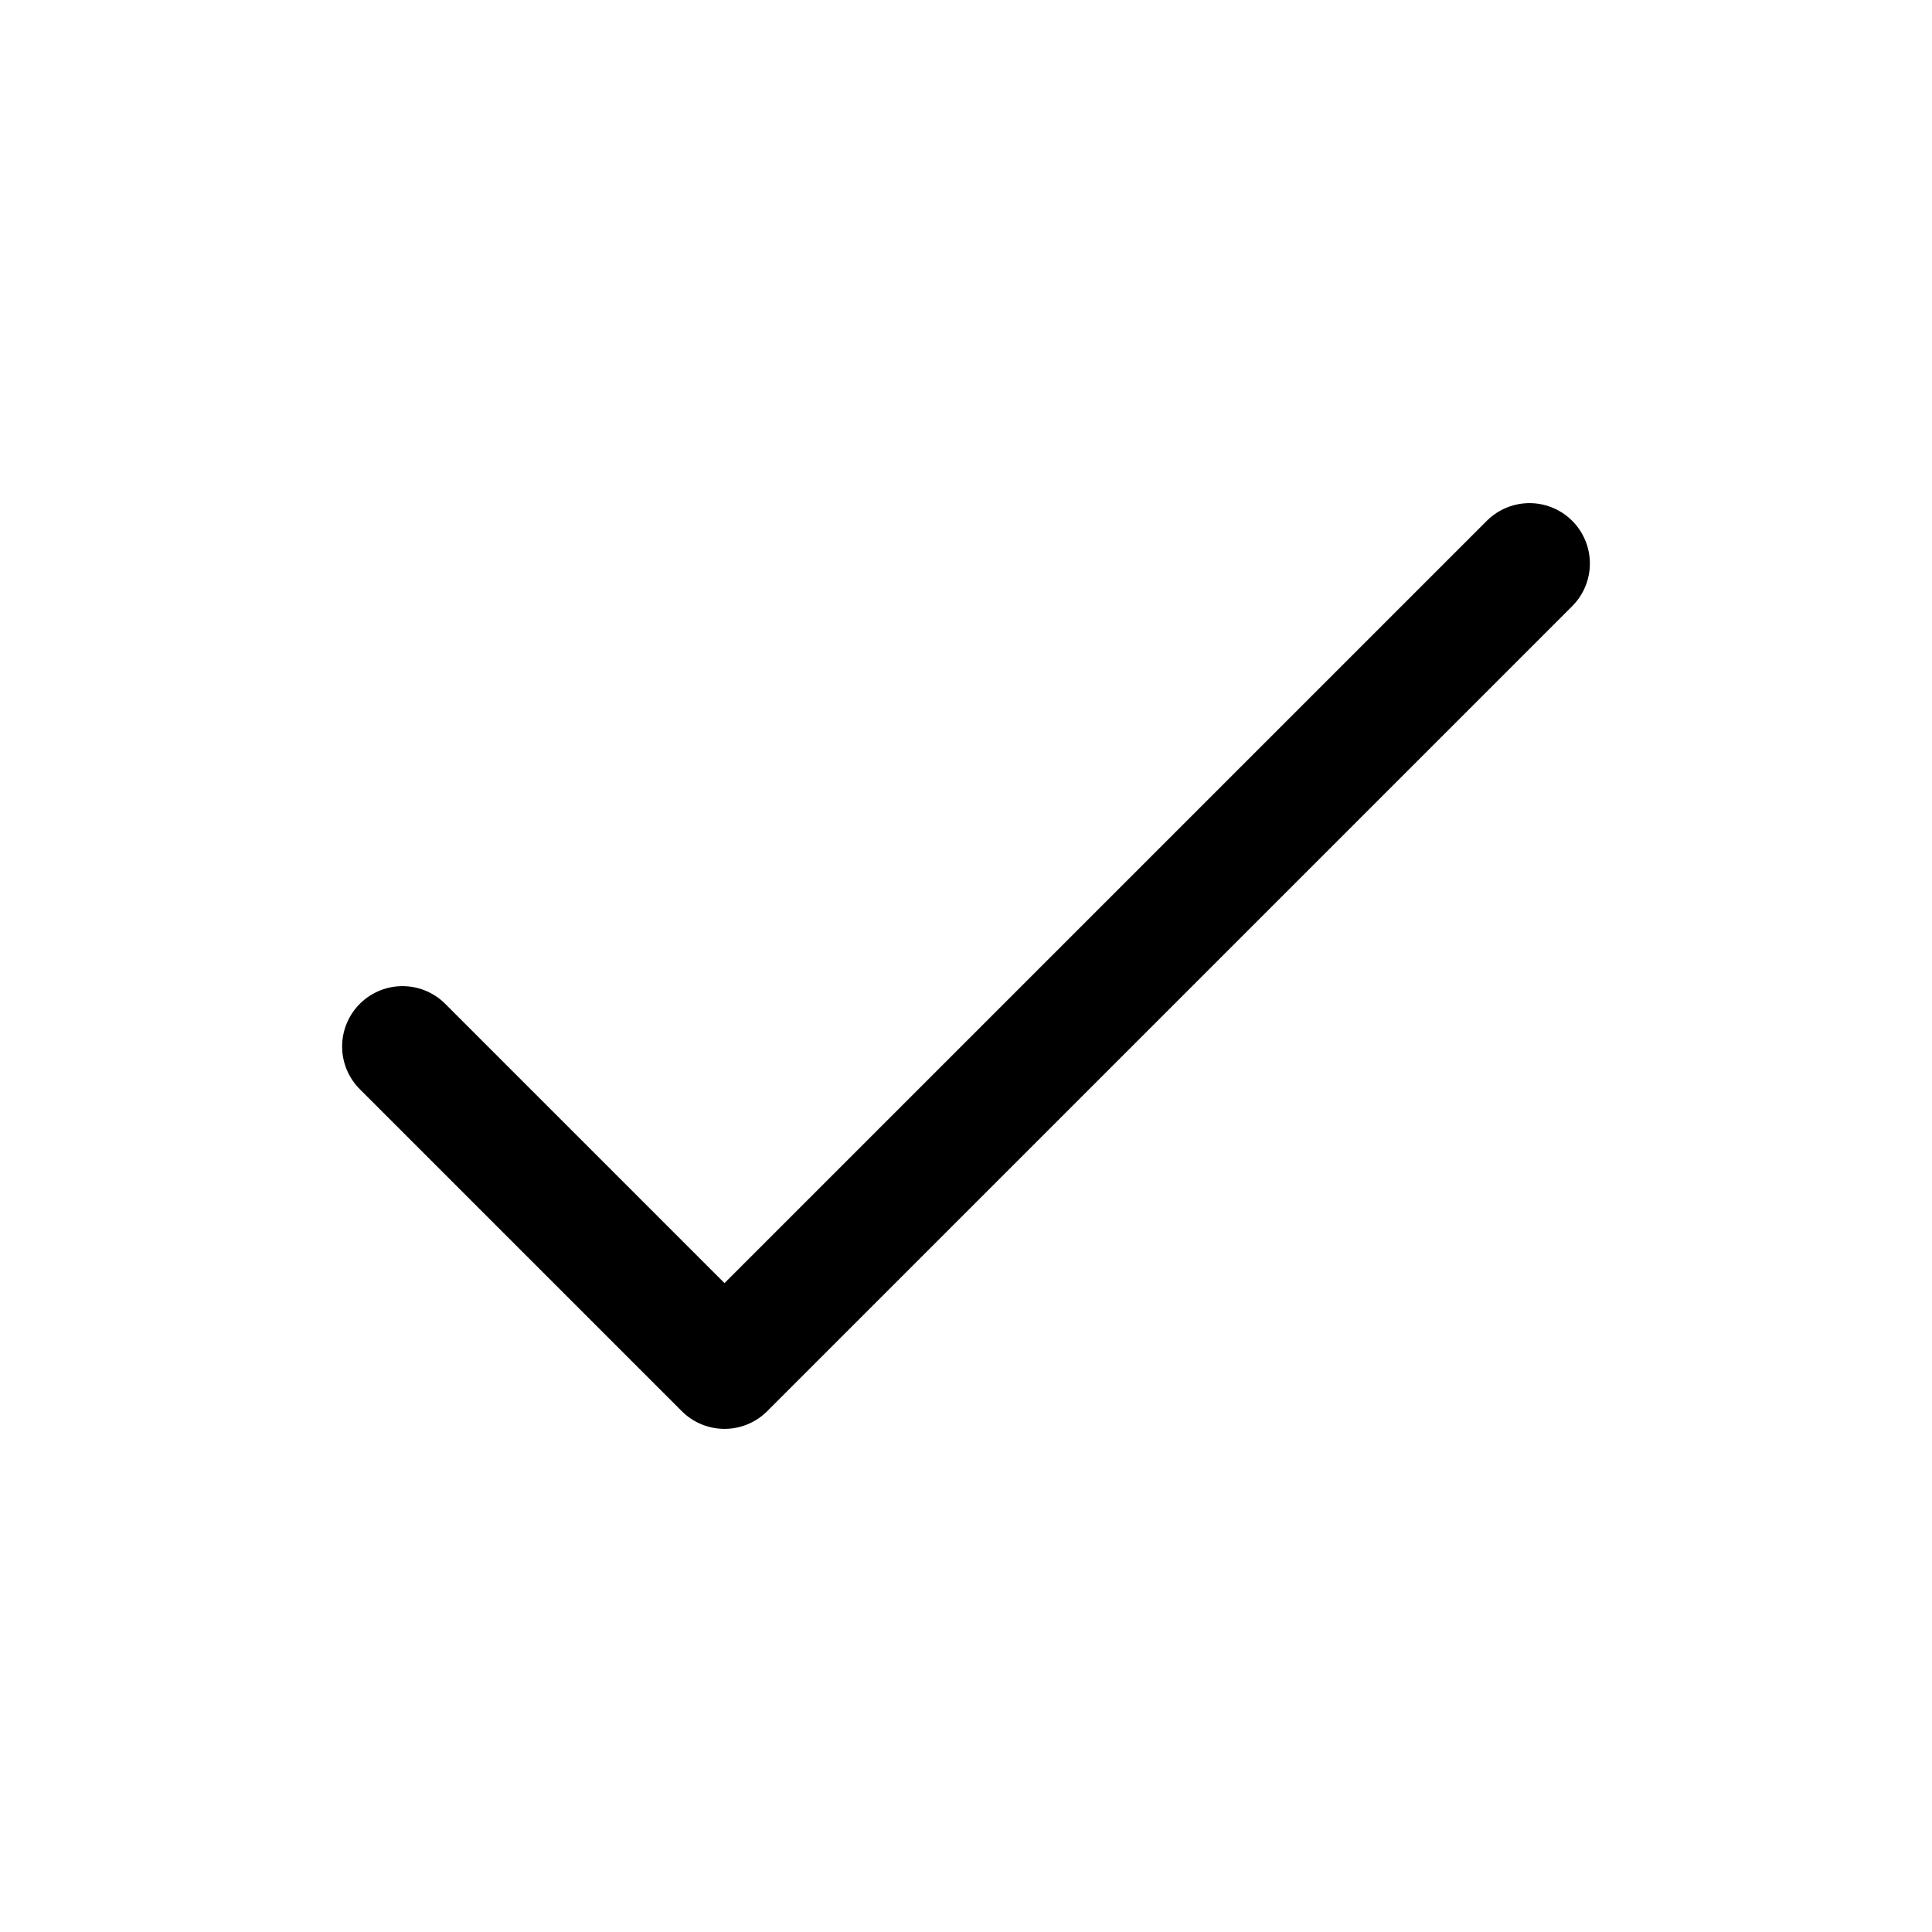
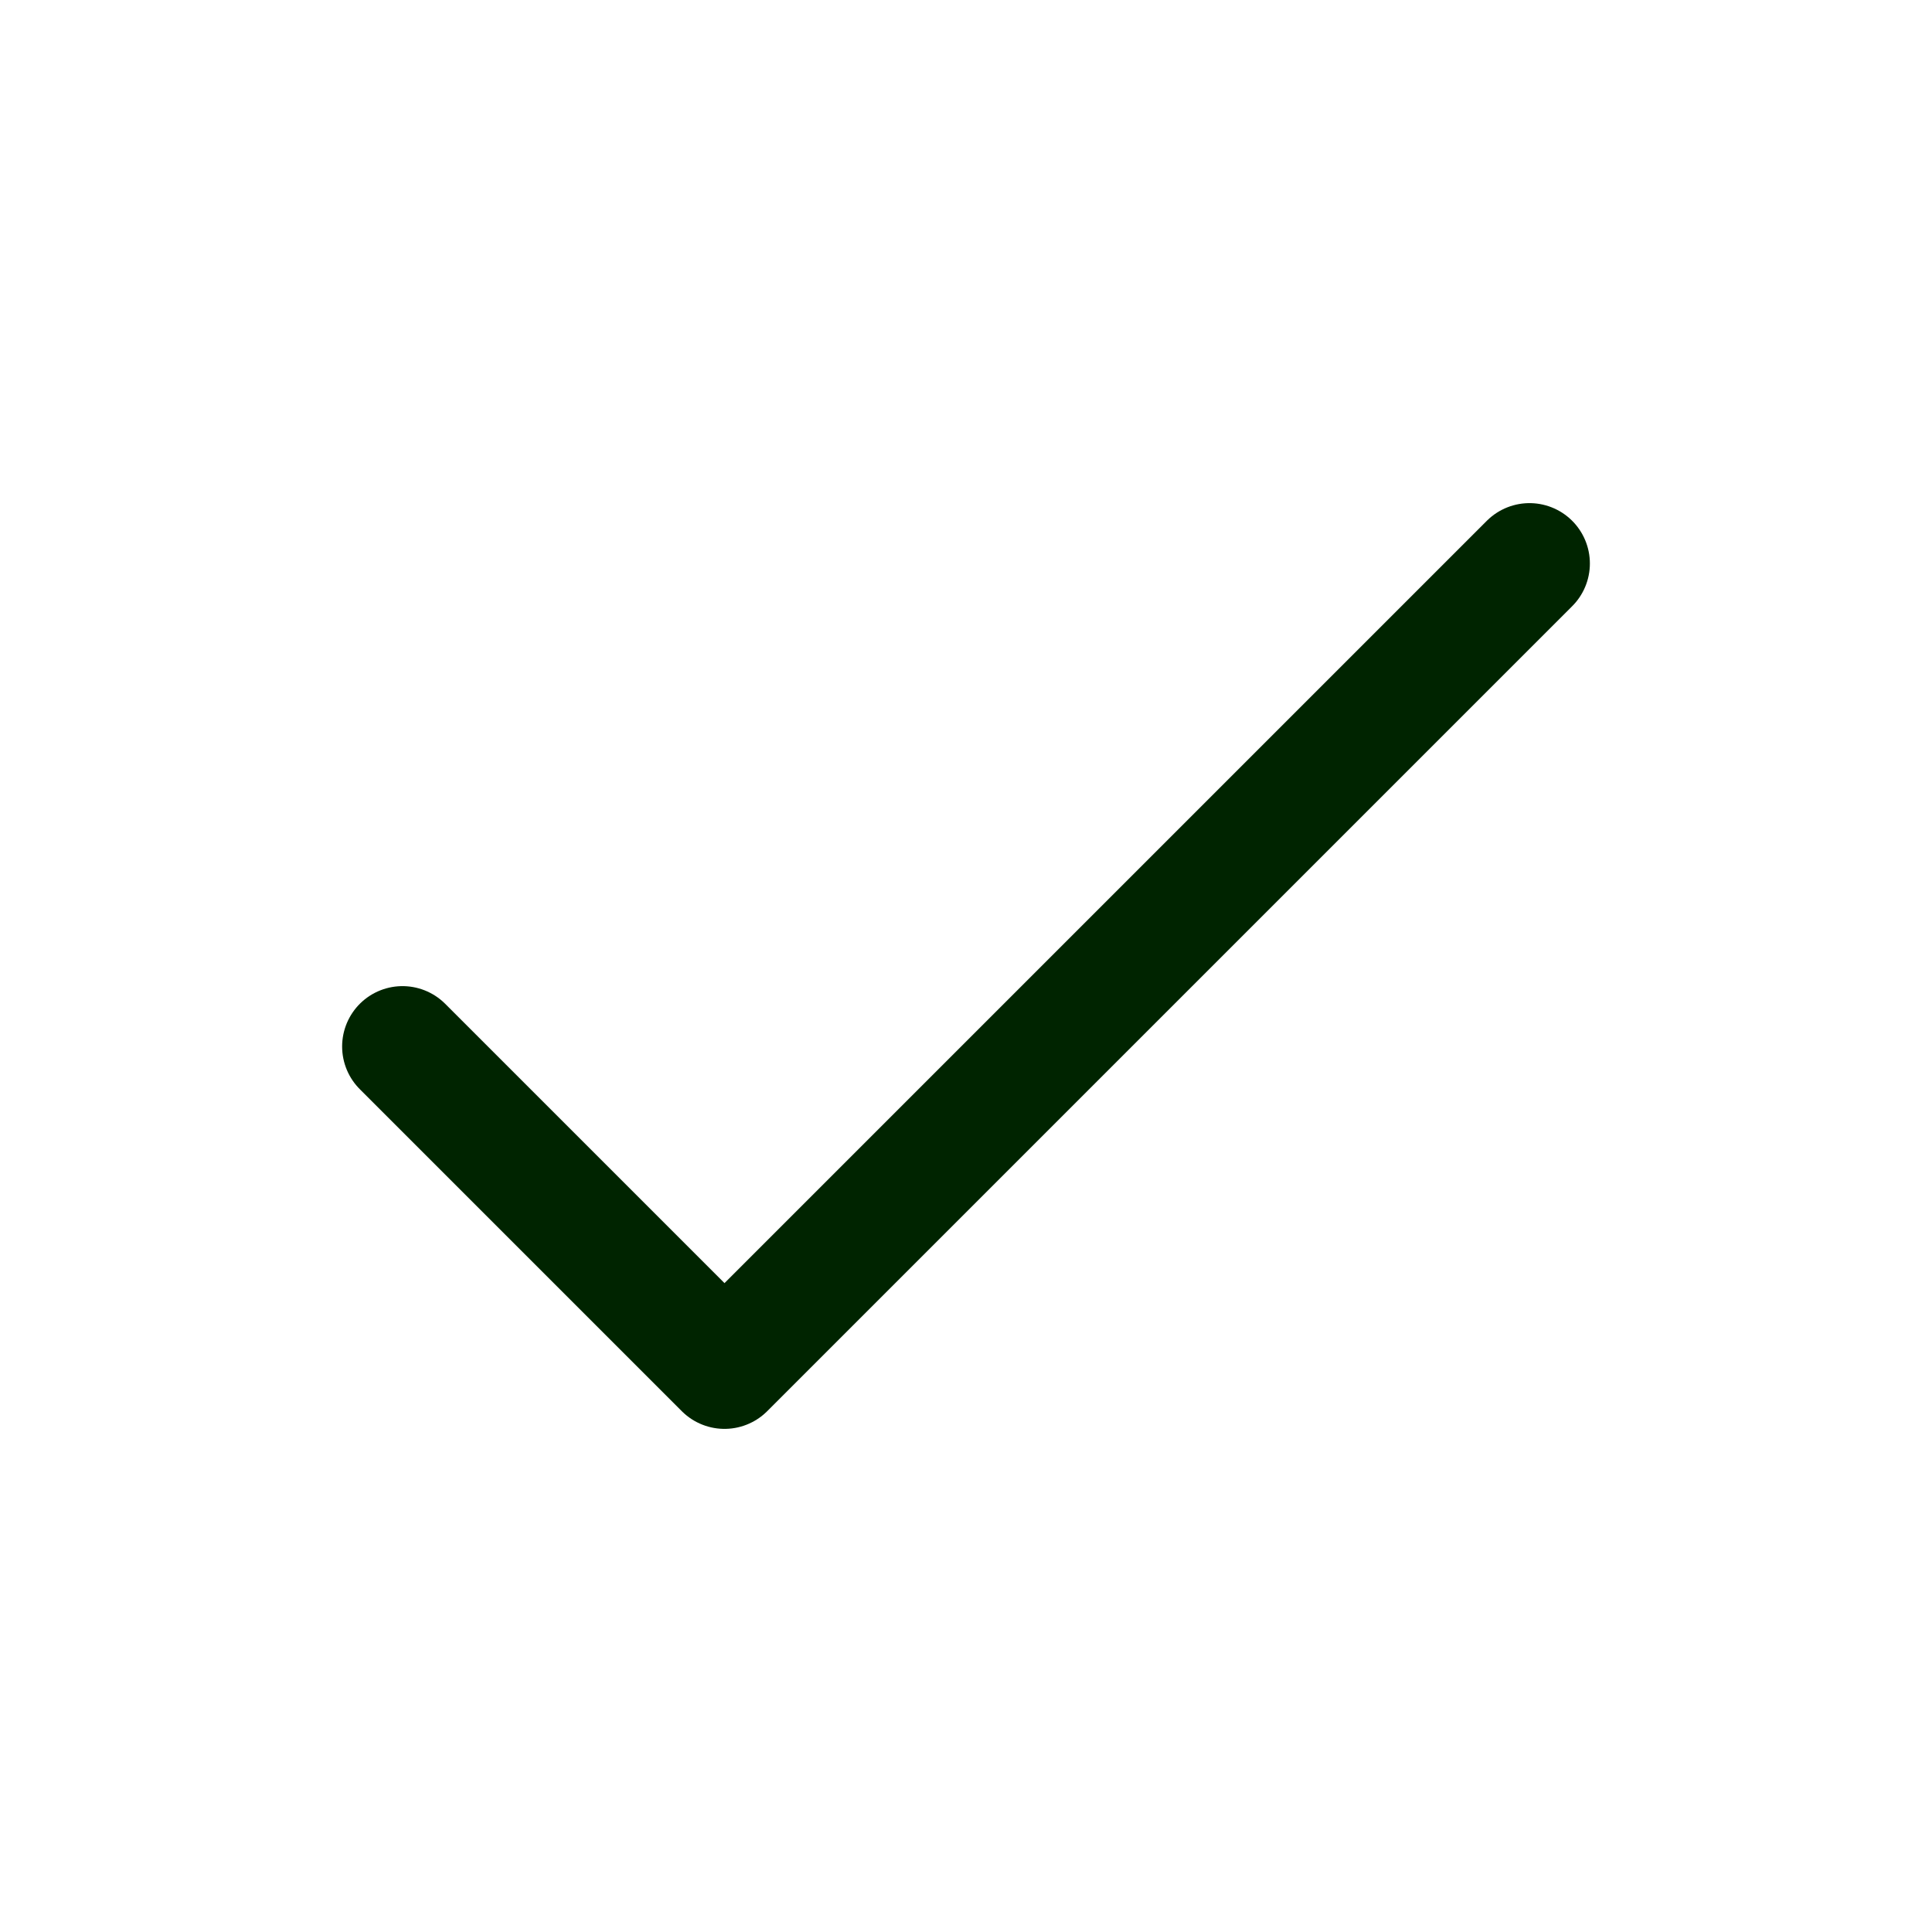
- <svg xmlns="http://www.w3.org/2000/svg" width="24px" height="24px" stroke-width="1.5" viewBox="0 0 24 24" fill="none" color="#000000">
-   <path d="M5 13l4 4L19 7" stroke="#000000" stroke-width="1.5" stroke-linecap="round" stroke-linejoin="round" />
+ <svg xmlns="http://www.w3.org/2000/svg" width="24px" height="24px" stroke-width="1.5" viewBox="0 0 24 24" fill="none" color="#002400">
+   <path d="M5 13l4 4L19 7" stroke="#002400" stroke-width="1.5" stroke-linecap="round" stroke-linejoin="round" />
</svg>
